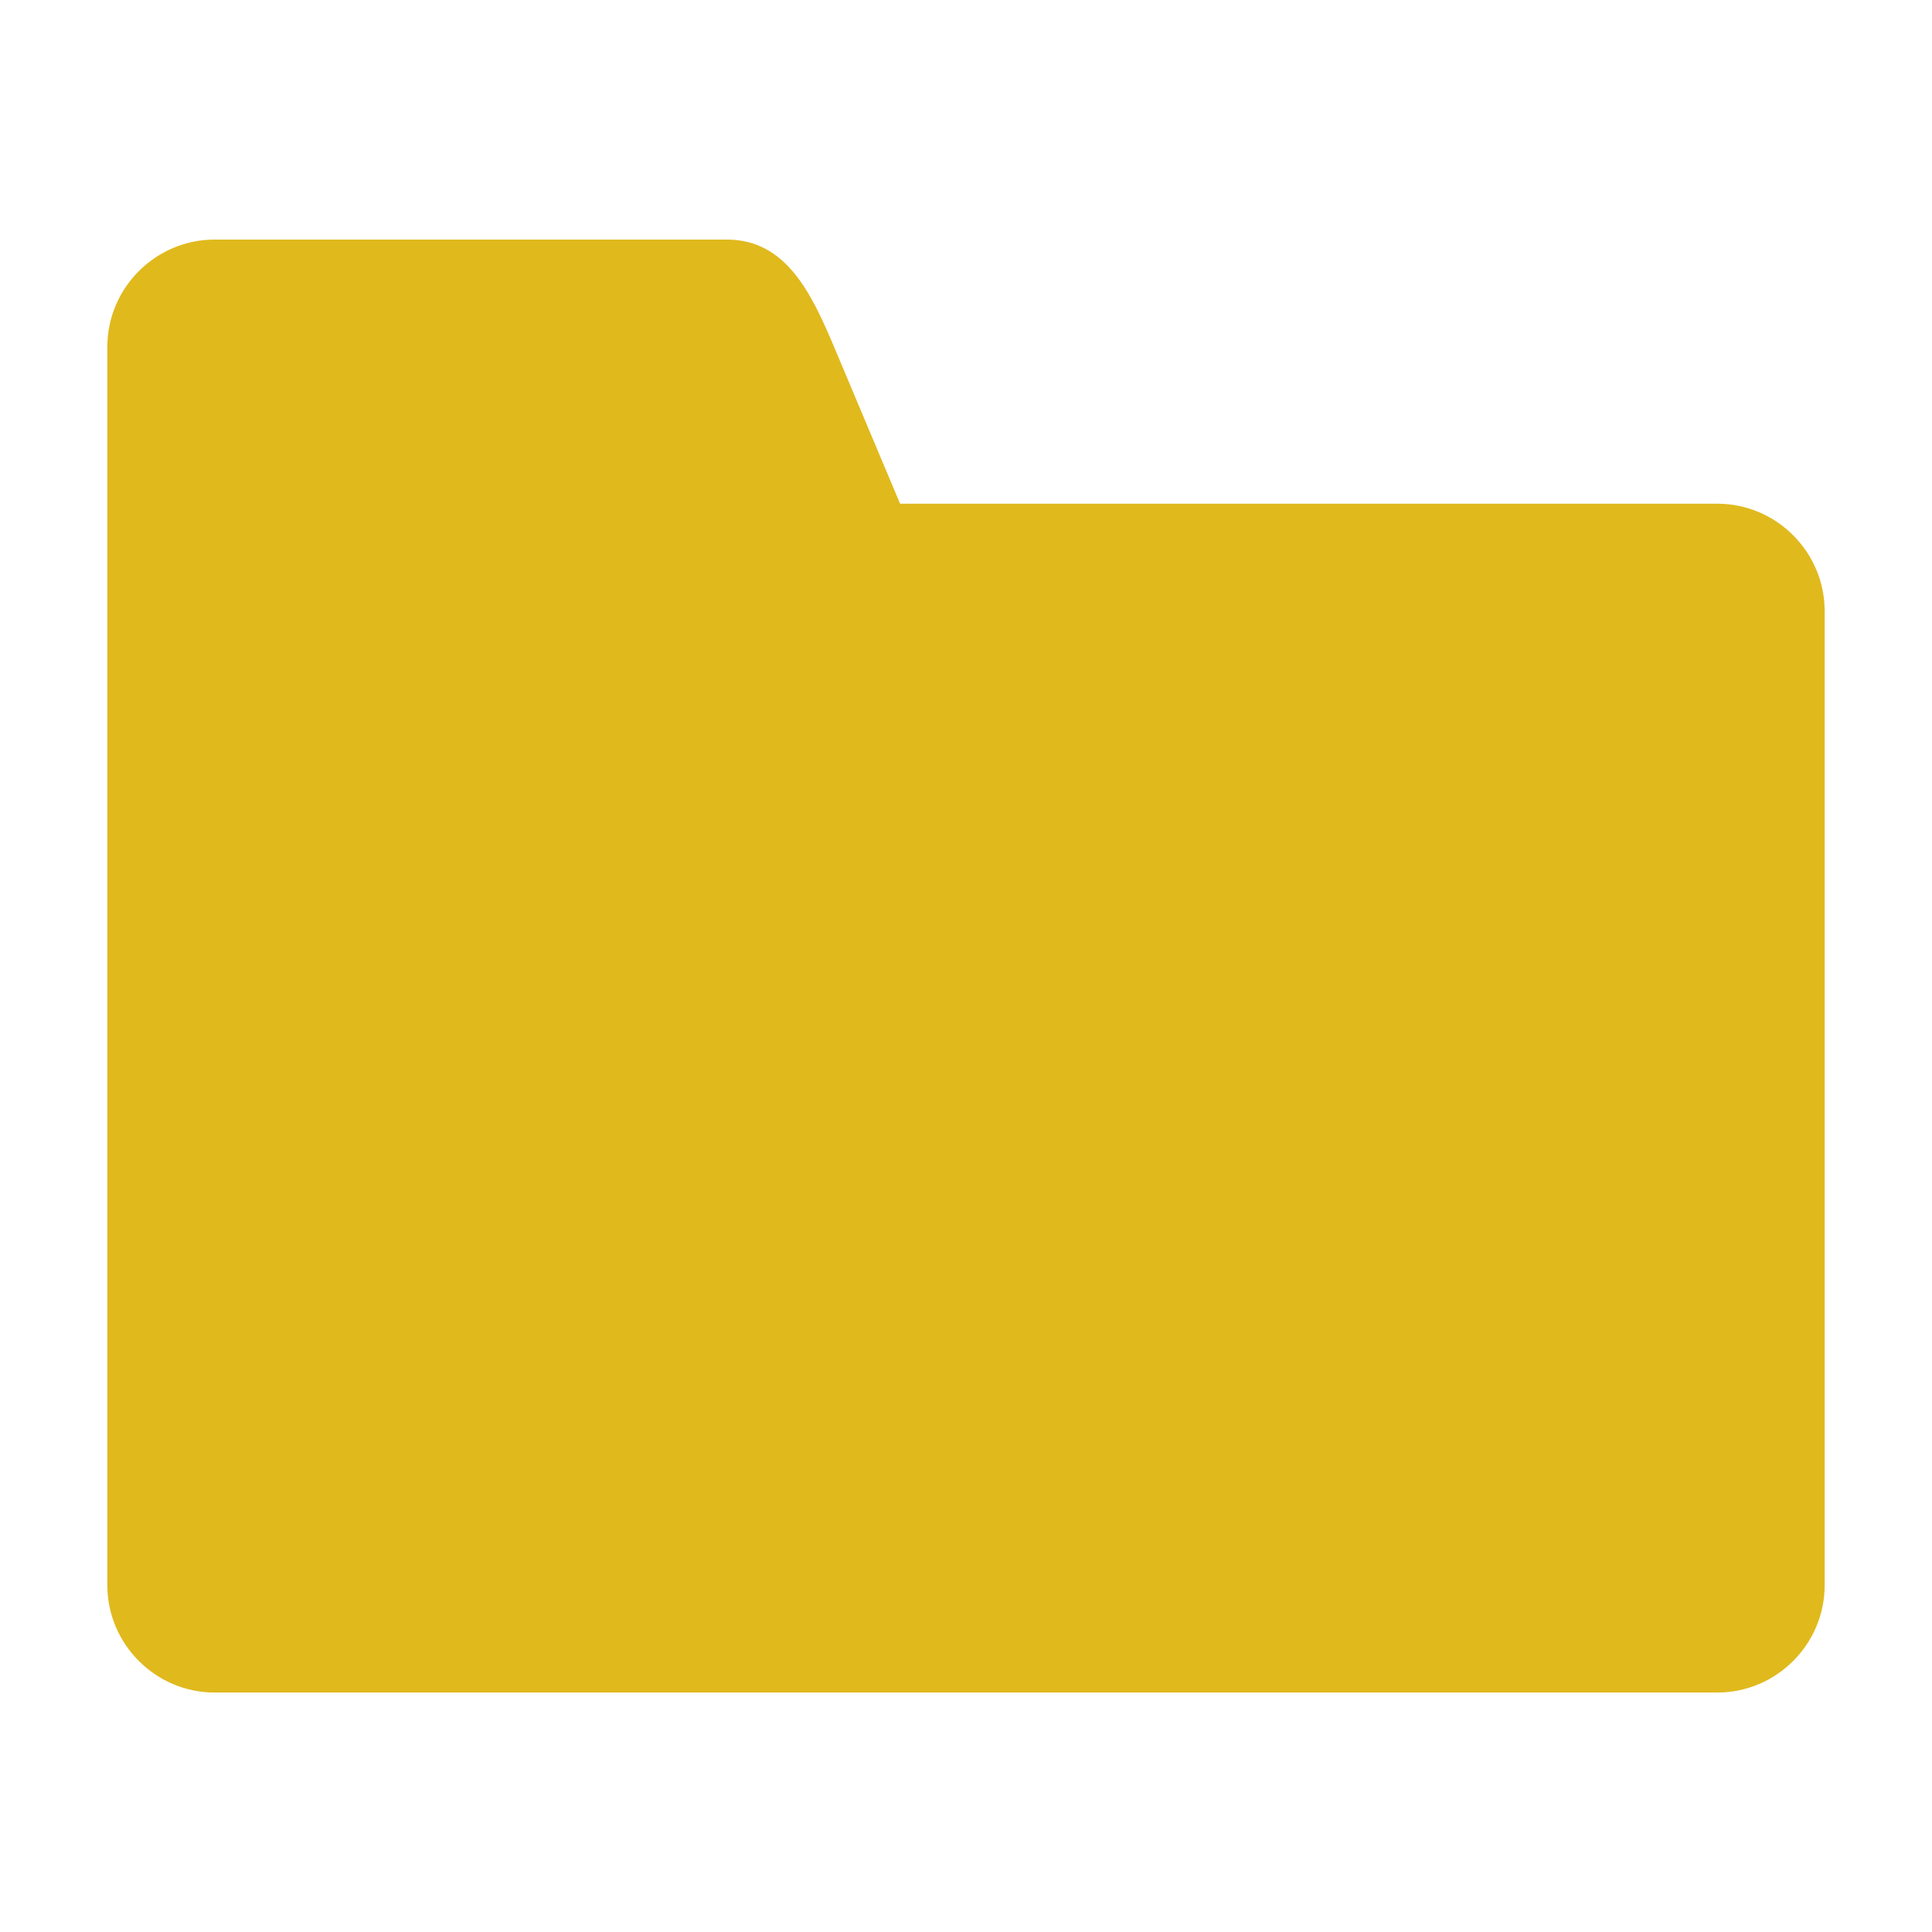
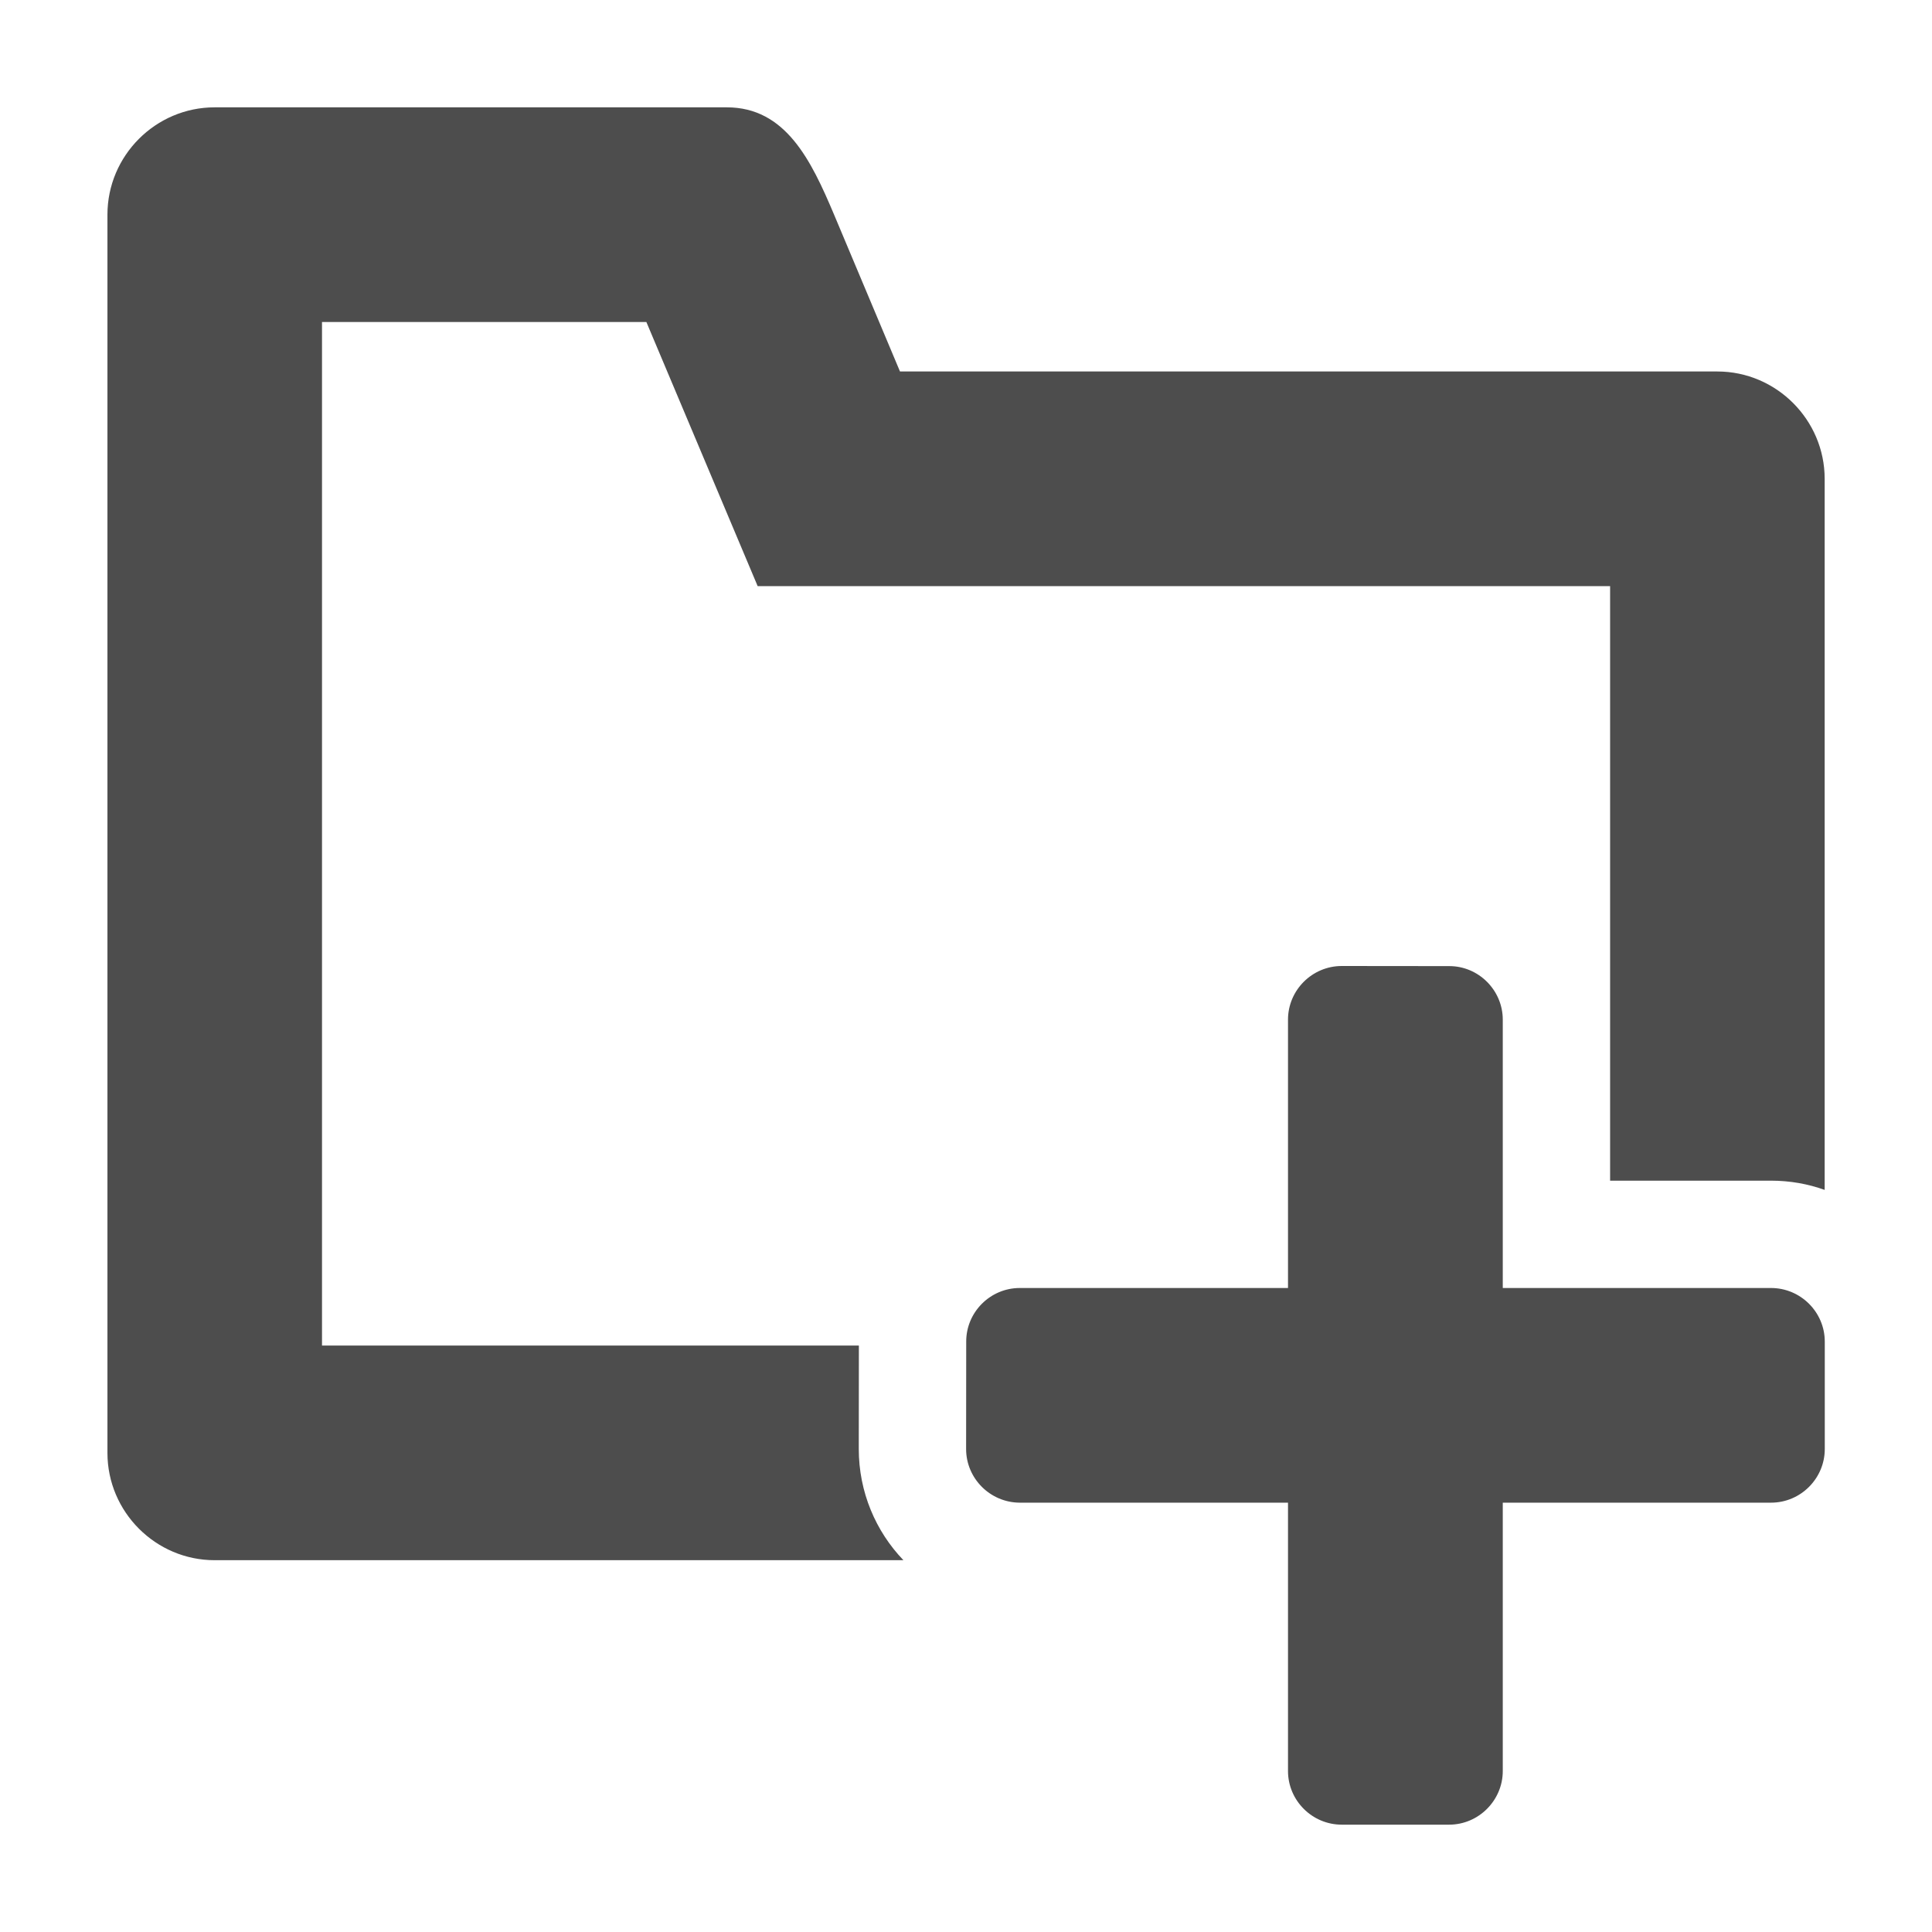
- <svg xmlns="http://www.w3.org/2000/svg" version="1.1" id="simpleFolder" x="0px" y="0px" width="16px" height="16px" viewBox="7 7 18 18" enable-background="new 0 0 32 32" xml:space="preserve">
-   <g id="_x30_4">
-     <path fill-rule="evenodd" clip-rule="evenodd" fill="#E0B91D" d="M9,9.232c1.795,0,2.976,0,4.771,0c0.55,0,0.786,0.493,1,1   l0.615,1.461H23c0.551,0,1,0.451,1,1v9.076c0,0.55-0.45,1-1,1H9c-0.55,0-1-0.45-1-1V10.232C8,9.682,8.45,9.232,9,9.232z" />
+ <svg xmlns="http://www.w3.org/2000/svg" version="1.1" id="newFolder" x="0px" y="0px" width="16px" height="16px" viewBox="7 7 18 18" enable-background="new 0 0 32 32" xml:space="preserve">
+   <g>
+     <path fill-rule="evenodd" clip-rule="evenodd" fill="#4D4D4D" d="M9,8c1.796,0,2.976,0,4.771,0c0.549,0,0.786,0.493,1,1                 l0.614,1.461h7.615c0.55,0,1,0.451,1,1v6.625C23.844,18.03,23.676,18,23.5,18h-1.499v-1.5v-4.039h-7.942L13.022,10                 c-1.008,0-2.015,0-3.022,0v9.536h5.002l-0.001,0.963c0,0.402,0.158,0.768,0.416,1.037H9c-0.55,0-0.999-0.45-0.999-1V9                 C8.001,8.45,8.45,8,9,8L9,8z M16.001,20.5c0,0.275,0.225,0.499,0.5,0.5H19v2.5c0,0.275,0.225,0.5,0.501,0.5h1                 c0.275,0,0.5-0.226,0.5-0.5V21H23.5c0.276,0,0.501-0.225,0.501-0.5v-1.001c0-0.274-0.225-0.499-0.501-0.499h-2.499v-2.5                 c0-0.274-0.225-0.5-0.5-0.499l-1-0.001C19.225,16,19,16.225,19,16.5V19h-2.499c-0.275,0-0.5,0.225-0.499,0.5L16.001,20.5z" />
  </g>
</svg>
